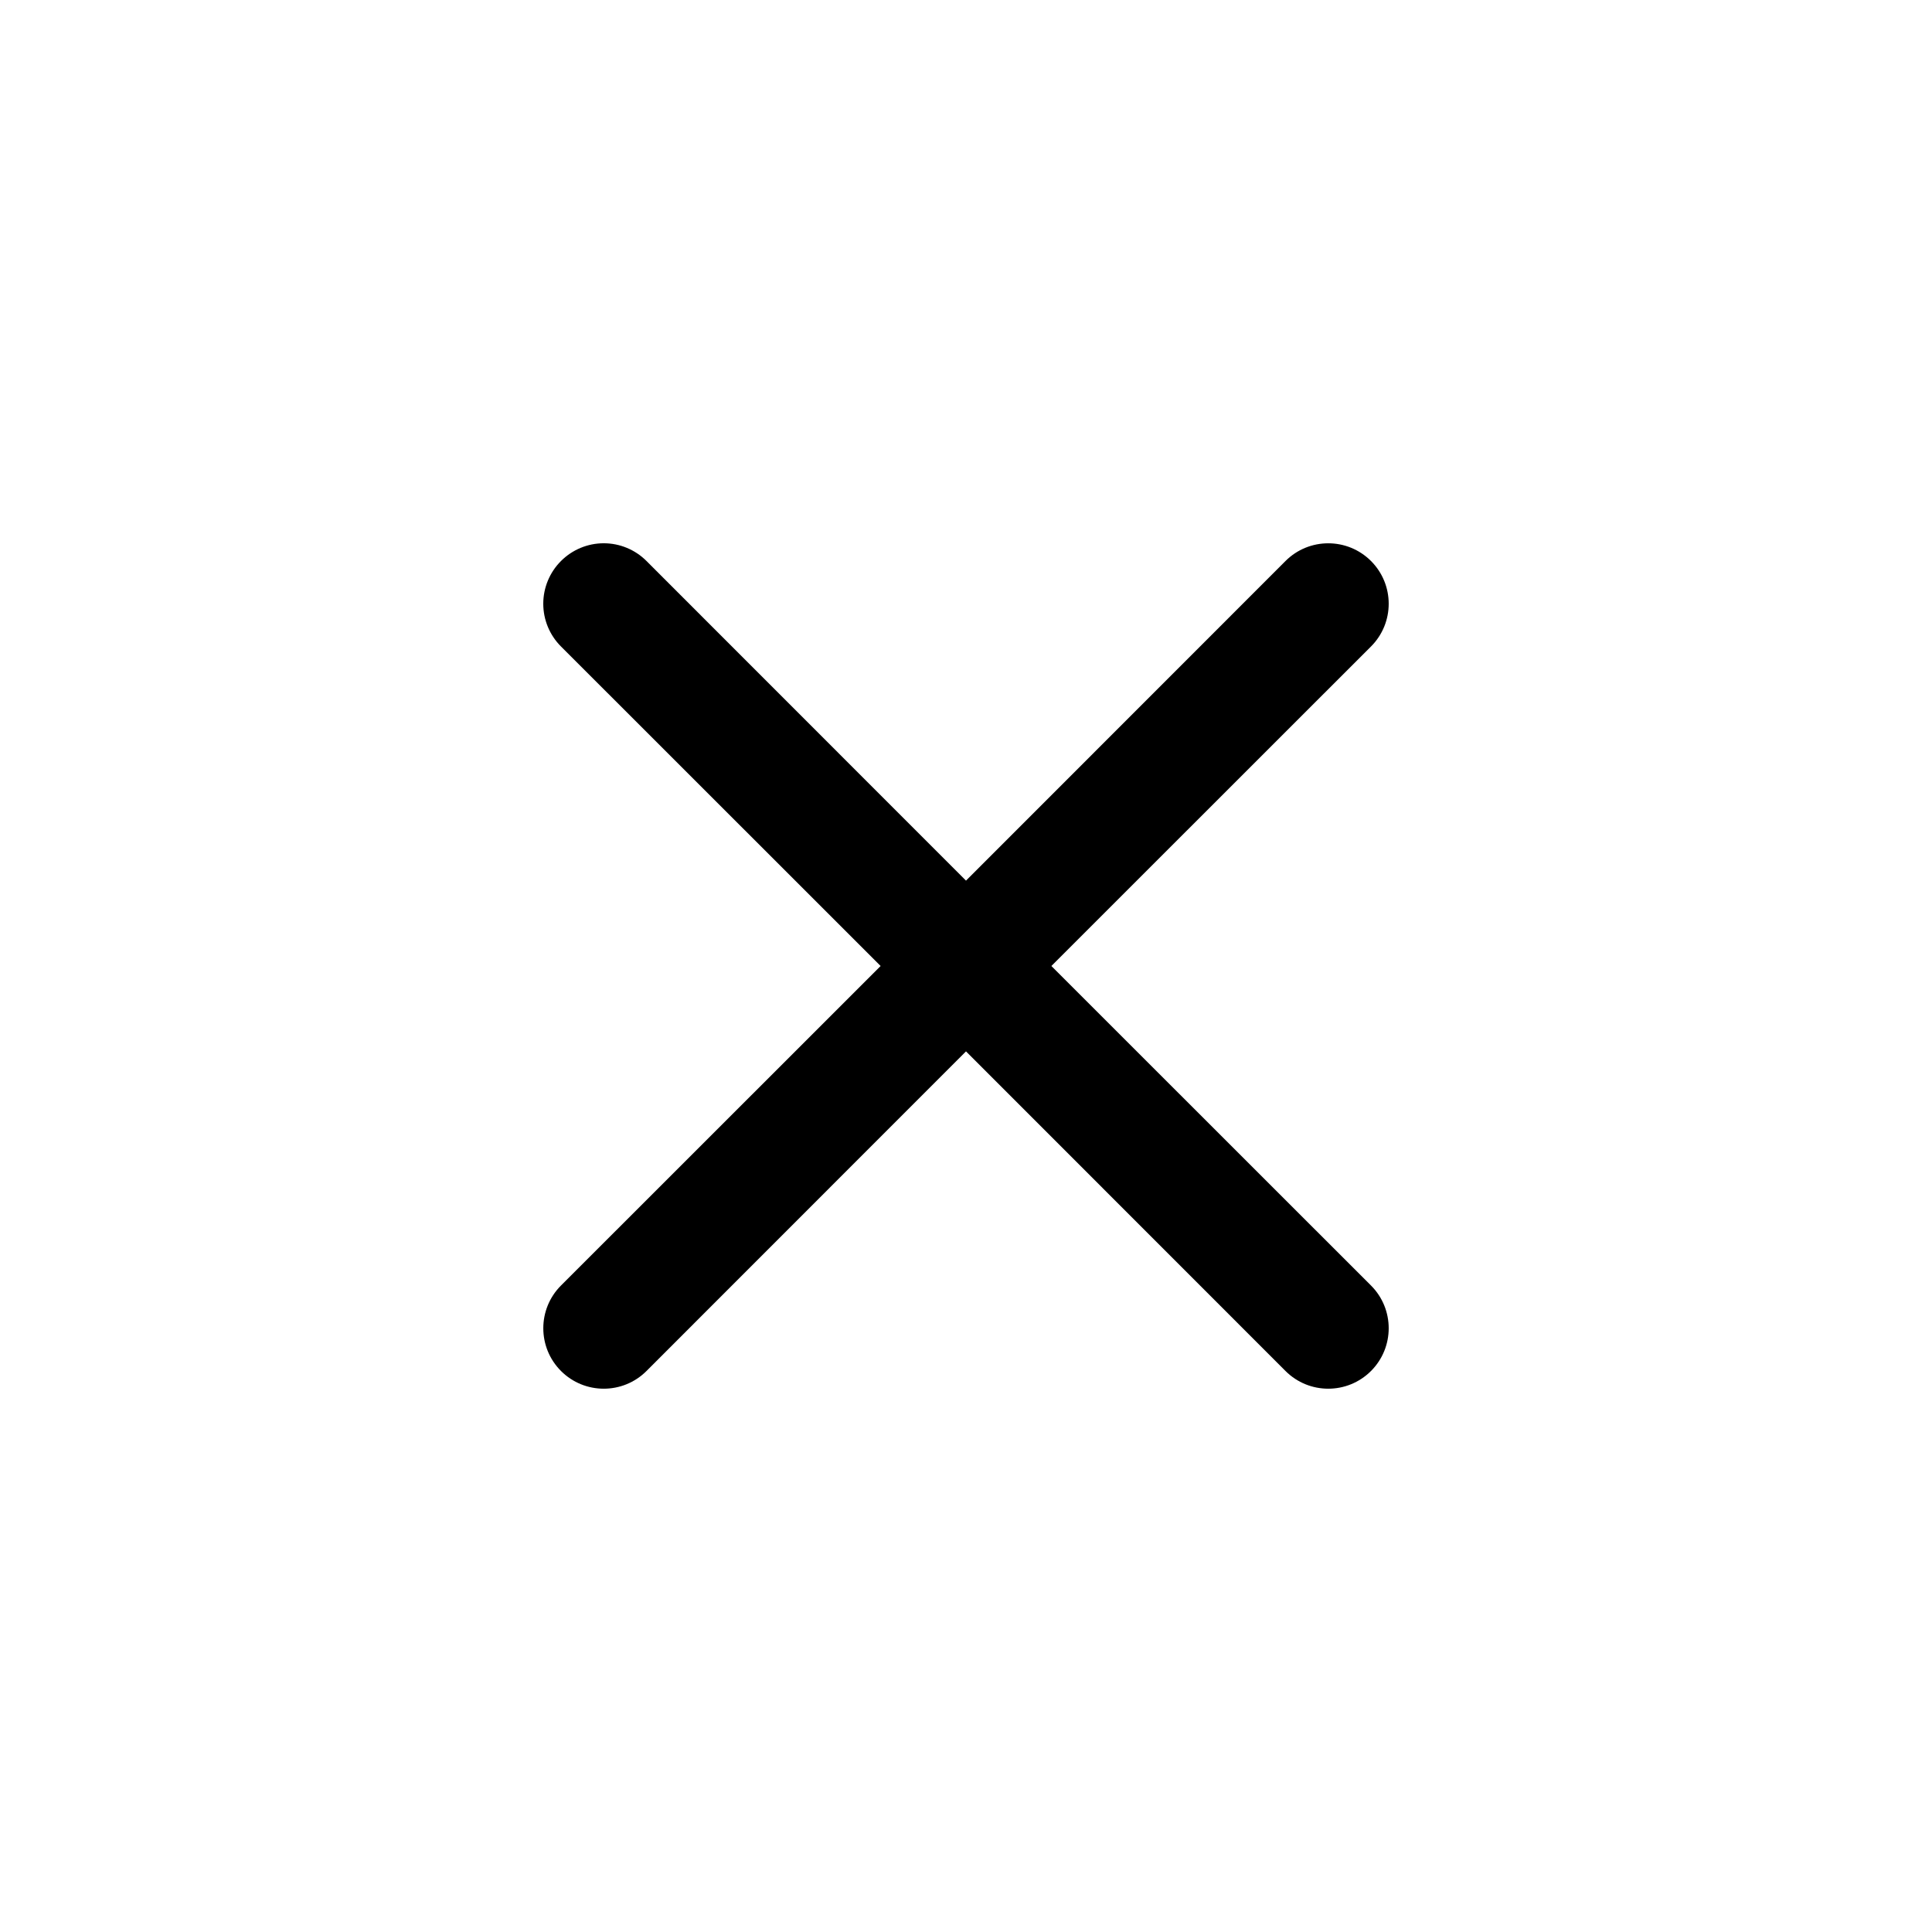
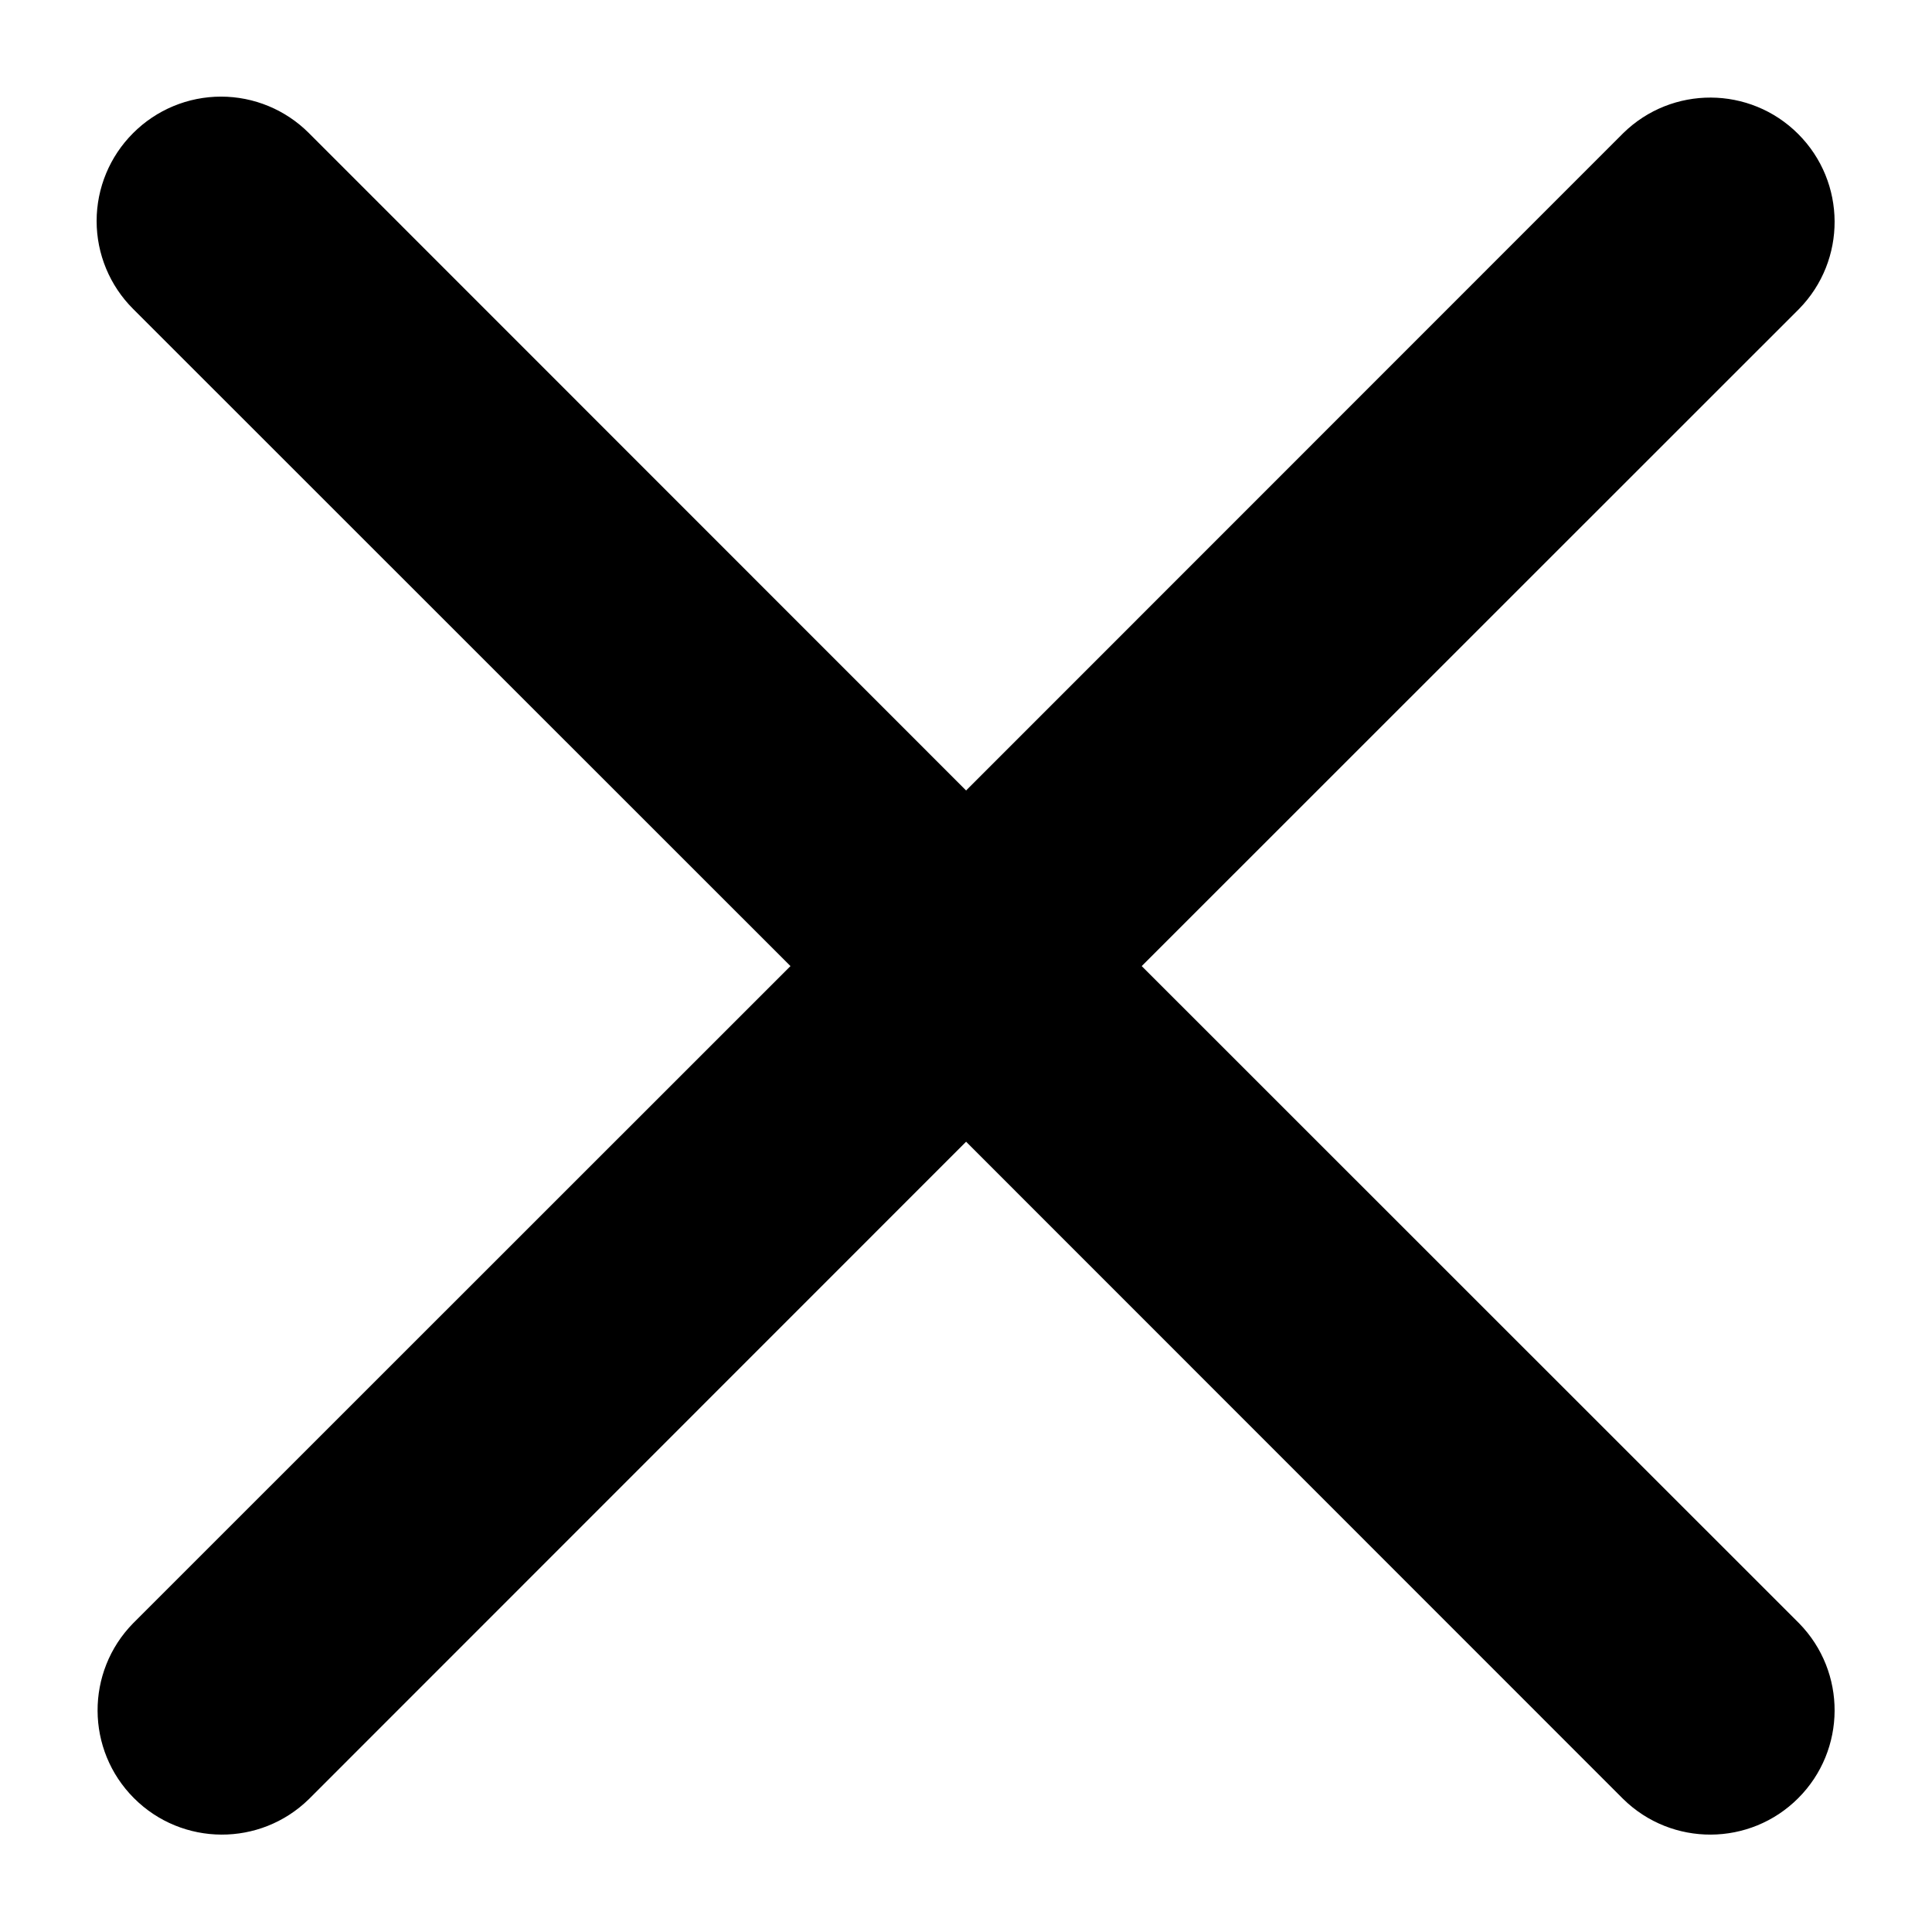
- <svg xmlns="http://www.w3.org/2000/svg" width="16" height="16" fill="current" viewBox="0 0 16 16">
-   <path d="M4.646 4.646a.5.5 0 0 1 .708 0L8 7.293l2.646-2.647a.5.5 0 0 1 .708.708L8.707 8l2.647 2.646a.5.5 0 0 1-.708.708L8 8.707l-2.646 2.647a.5.5 0 0 1-.708-.708L7.293 8 4.646 5.354a.5.5 0 0 1 0-.708" />
+ <svg xmlns="http://www.w3.org/2000/svg" width="20" height="20" fill="current" version="1.1" viewBox="0 0 20 20">
+   <path d="m1.378 1.378a1.285 1.285 0 0 1 1.82 0l6.803 6.805 6.803-6.805a1.287 1.287 0 0 1 1.82 1.82l-6.805 6.803 6.805 6.803a1.287 1.287 0 0 1-1.82 1.82l-6.803-6.805-6.803 6.805a1.287 1.287 0 0 1-1.82-1.82l6.805-6.803-6.805-6.803a1.285 1.285 0 0 1 0-1.82" />
</svg>
